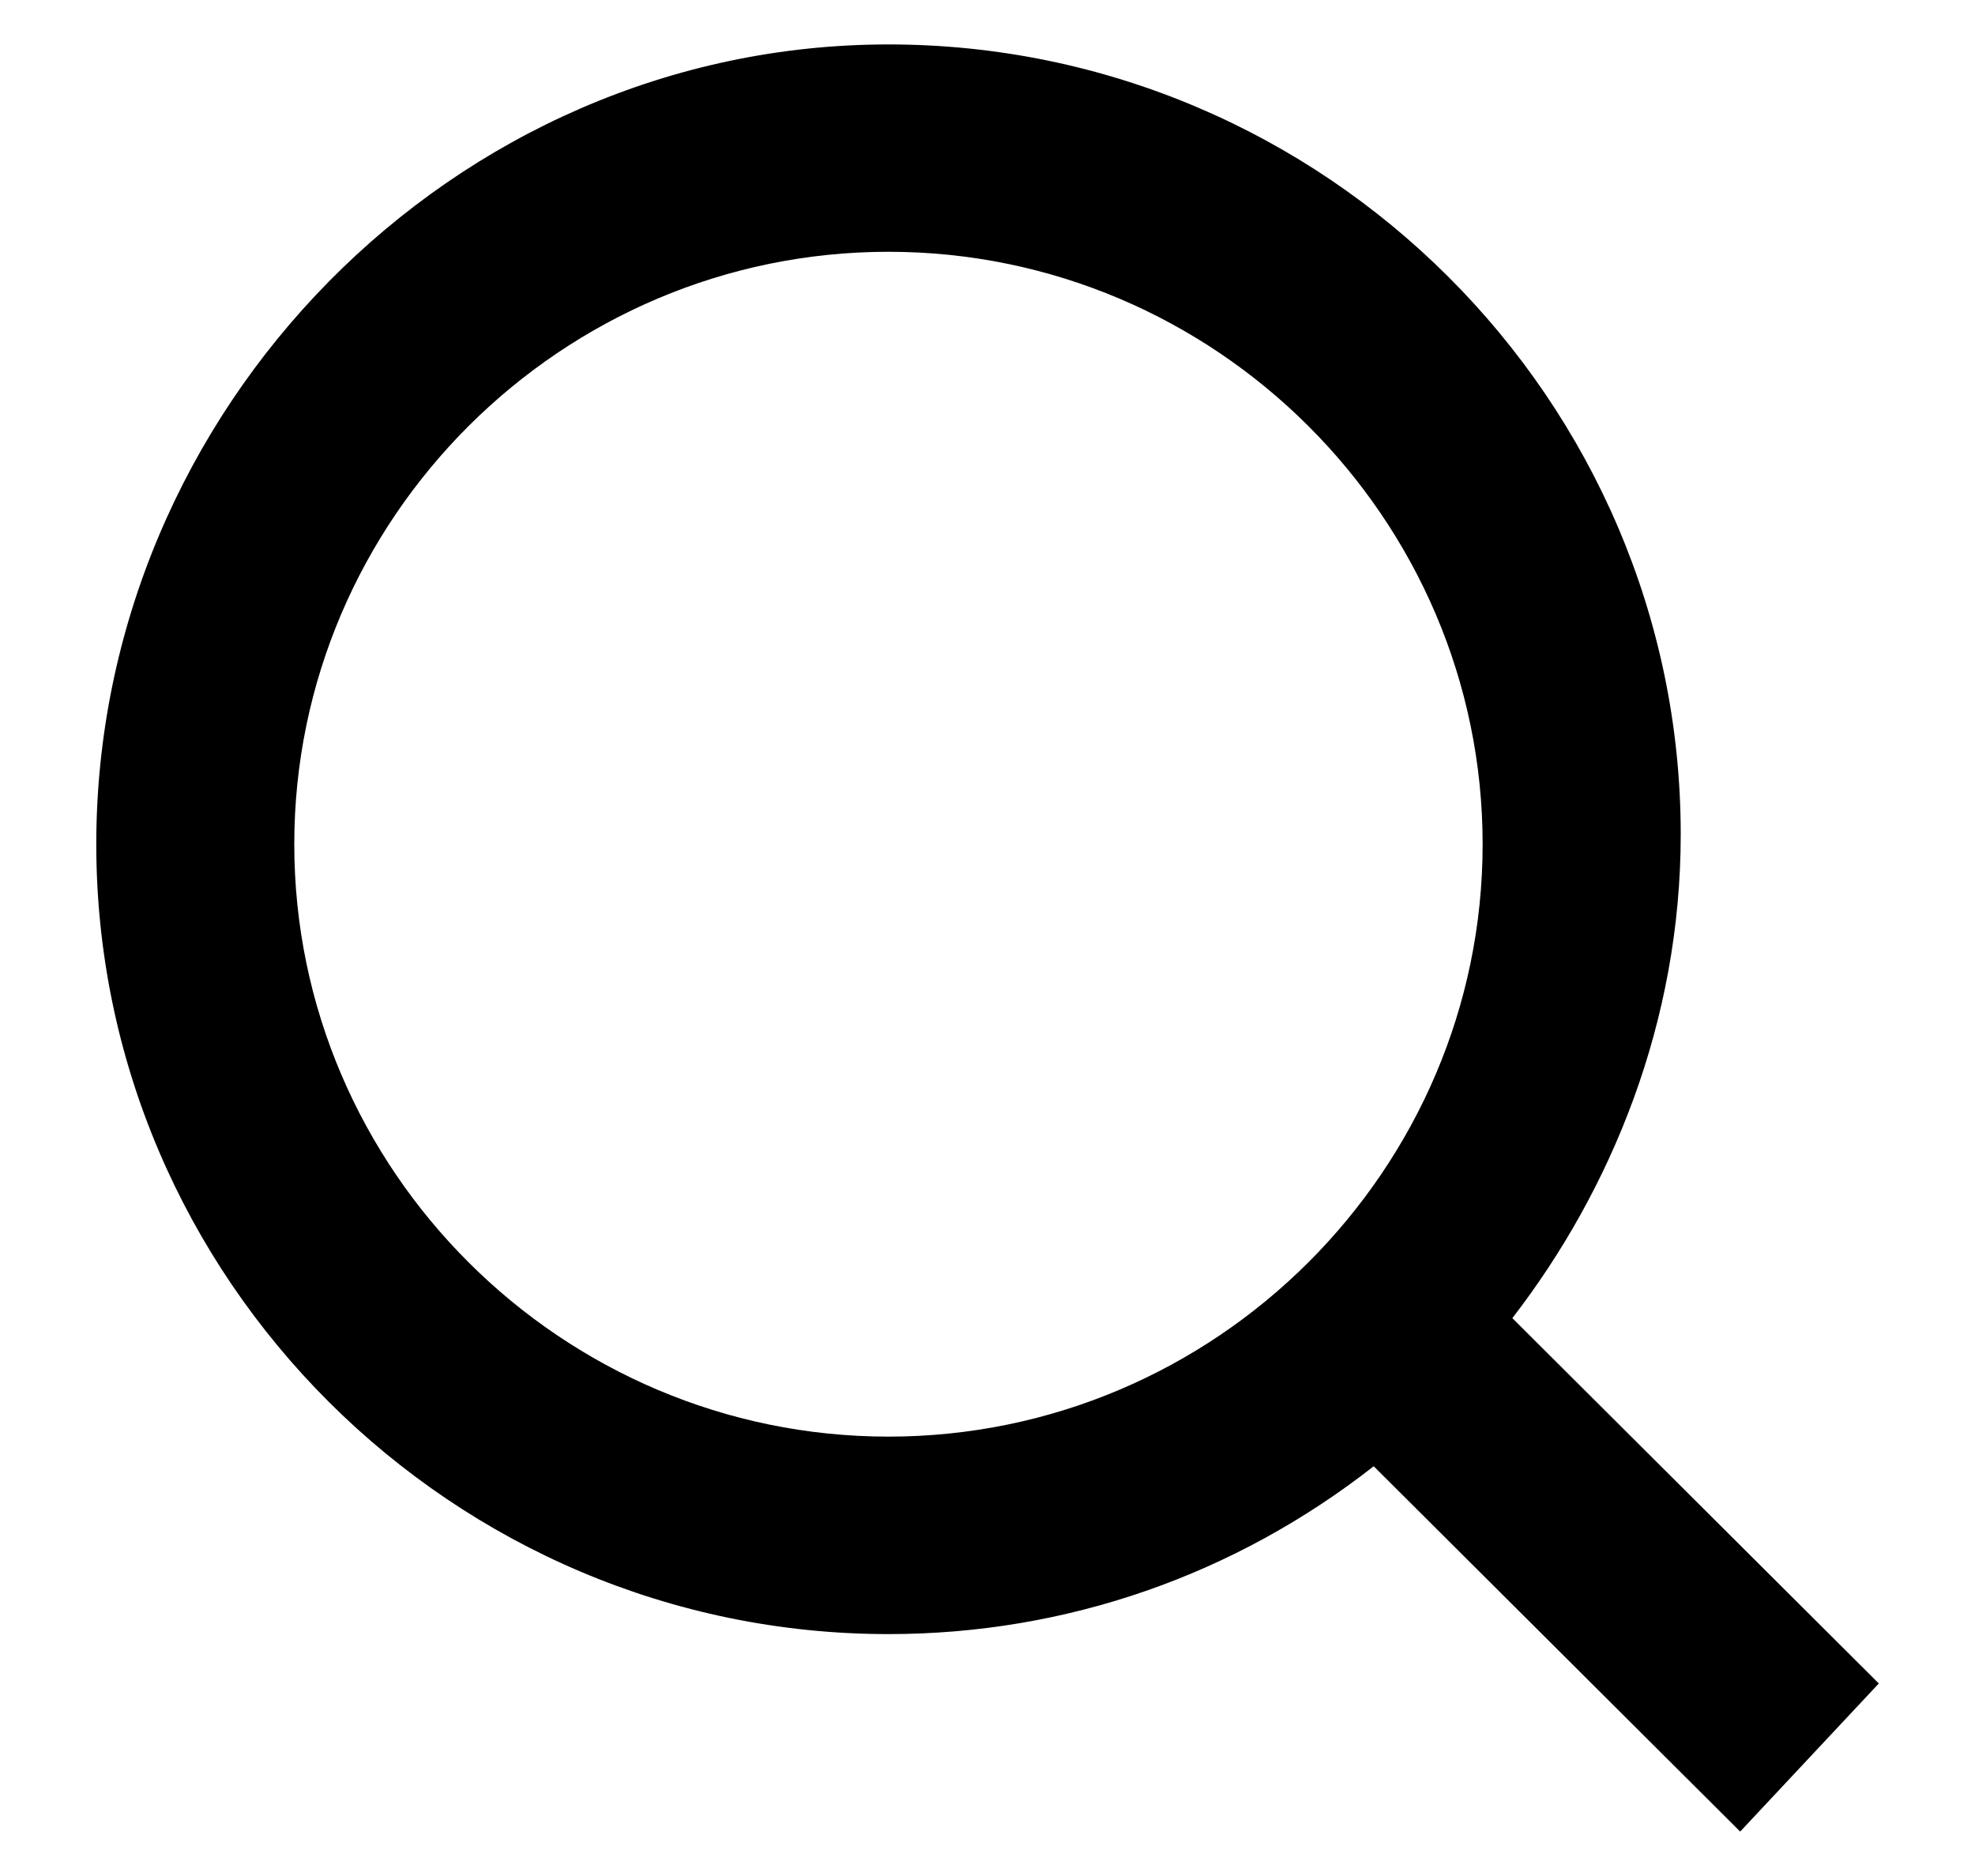
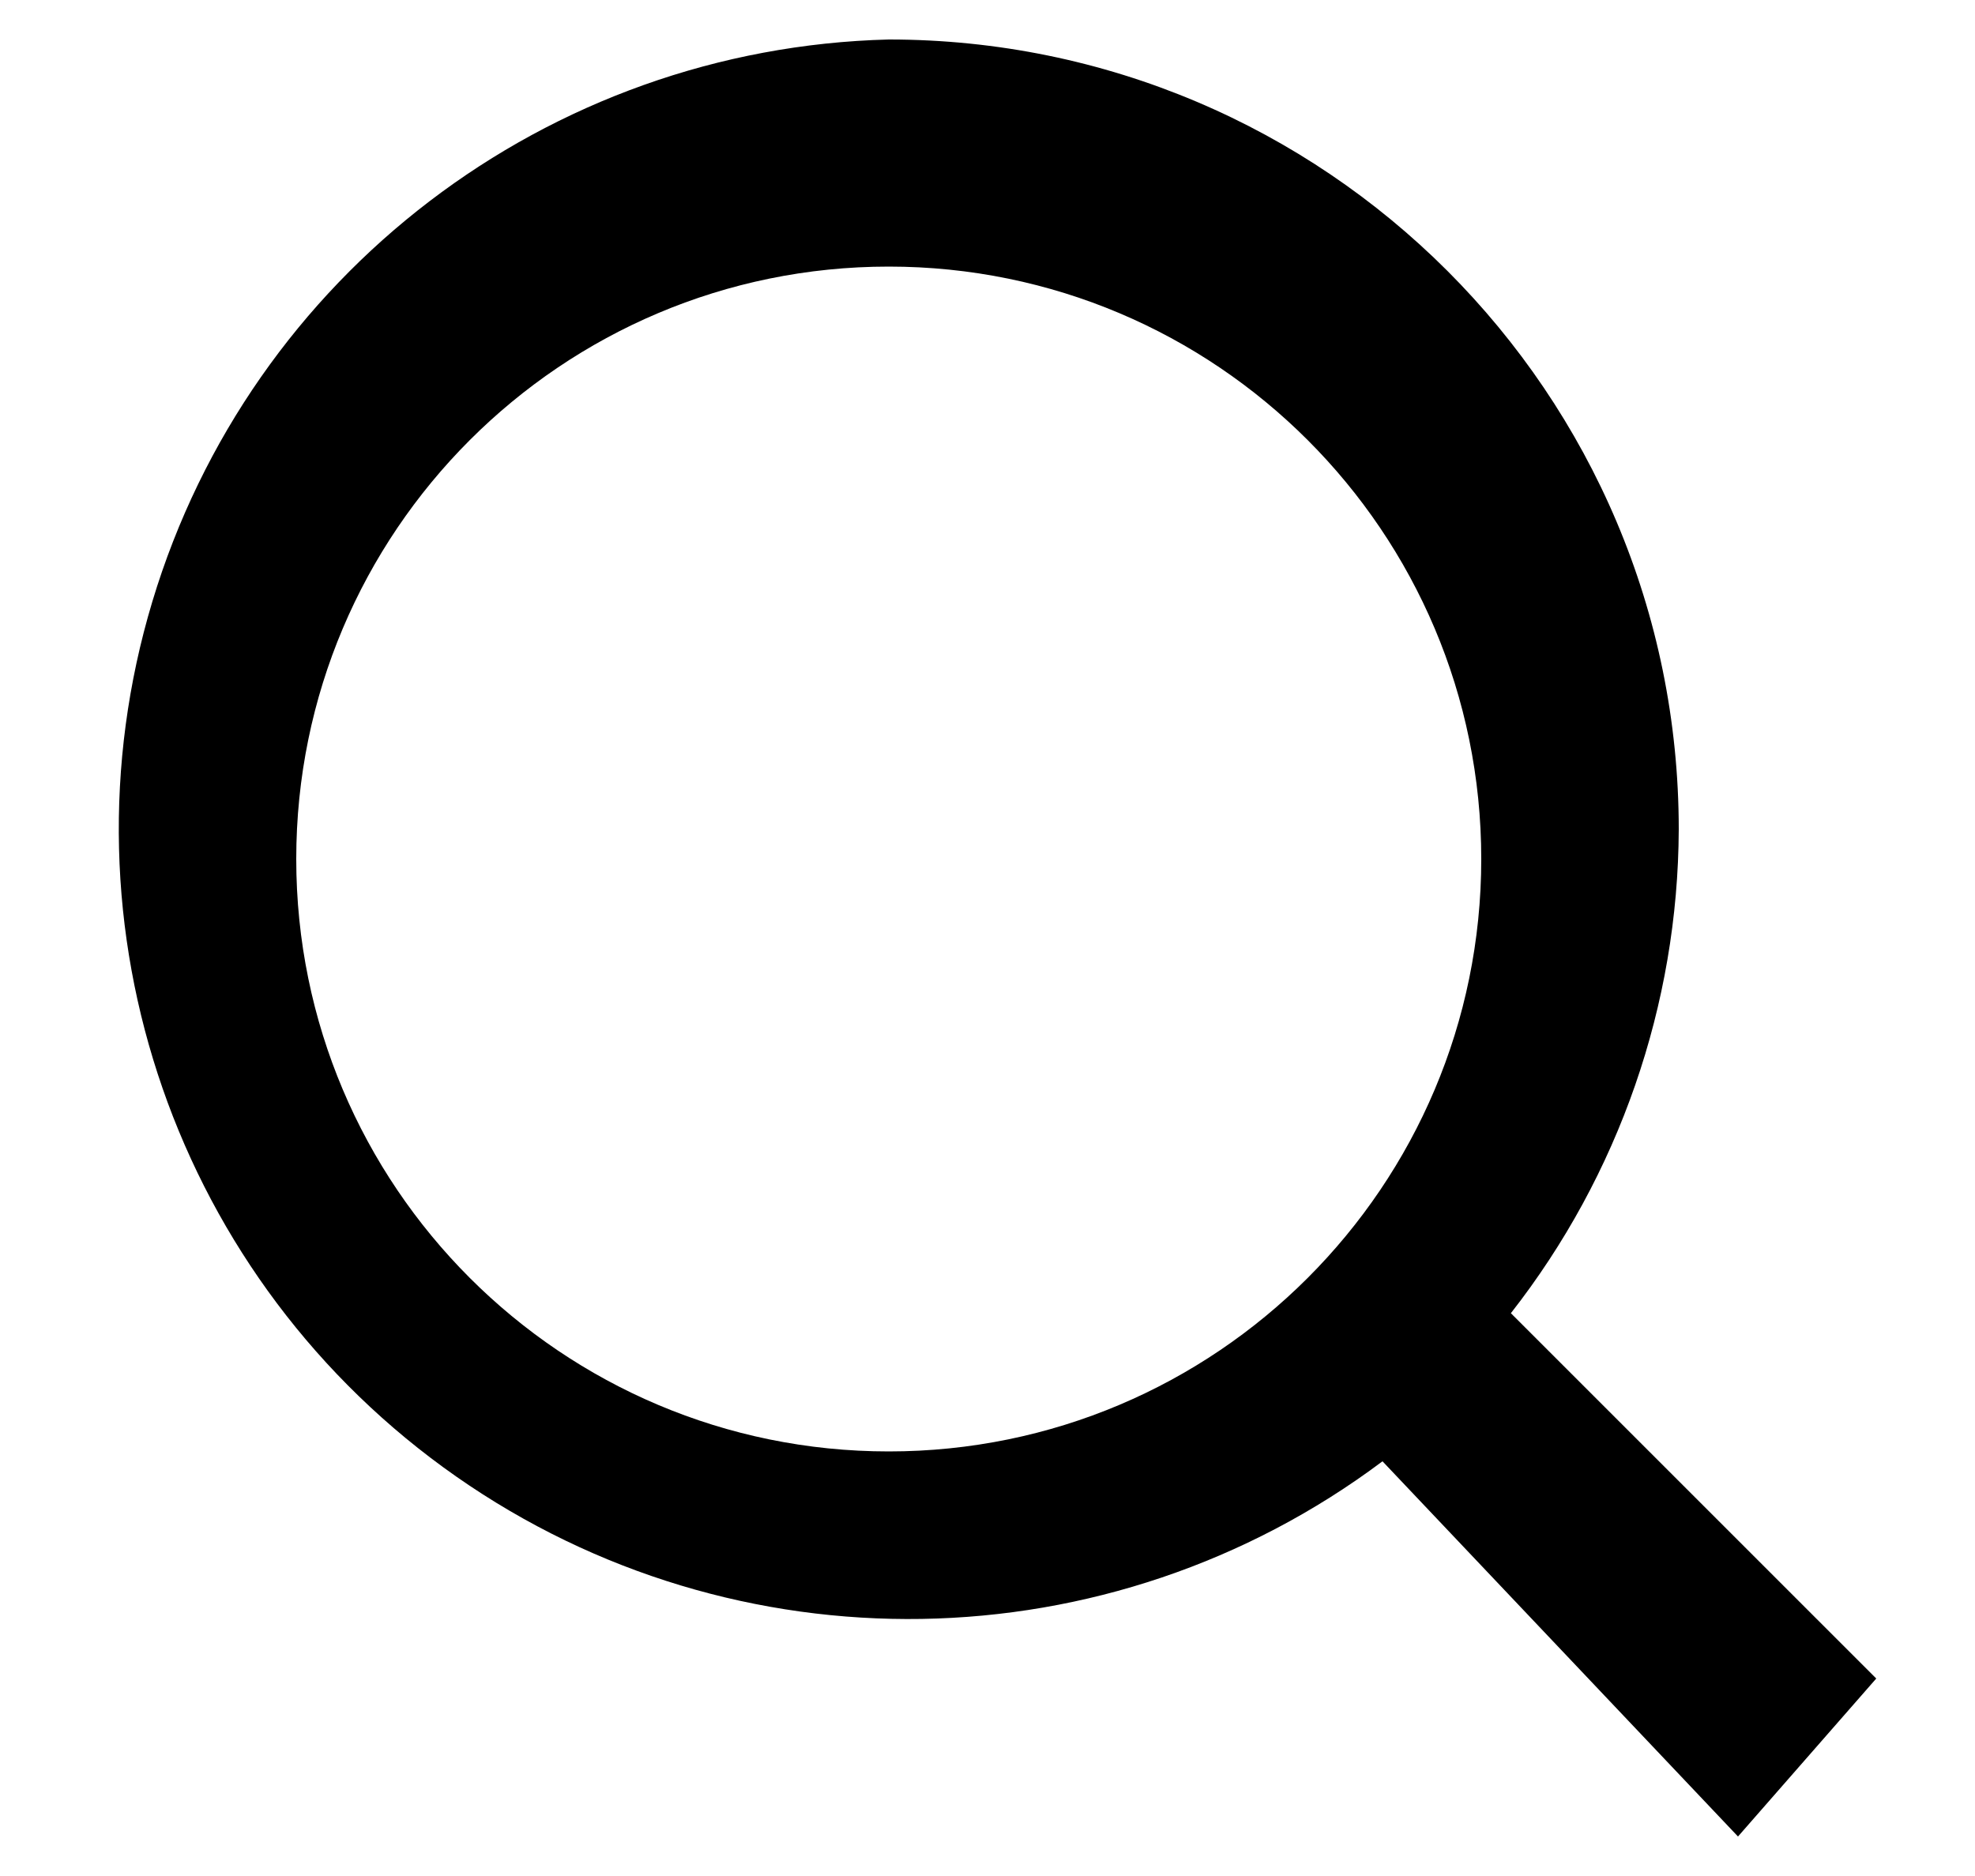
<svg xmlns="http://www.w3.org/2000/svg" width="20" height="19" viewBox="0 0 20 19" fill="none">
-   <path d="M19.026 17.05L15.315 13.35C16.318 12.05 17.02 10.35 17.02 8.45C17.02 4.05 13.41 0.45 8.997 0.45C4.585 0.45 0.975 4.15 0.975 8.55C0.975 12.95 4.585 16.55 8.997 16.55C10.802 16.55 12.507 15.95 13.911 14.85L17.622 18.55L19.026 17.05ZM8.997 14.55C5.688 14.55 2.98 11.85 2.98 8.55C2.98 5.25 5.688 2.55 8.997 2.55C12.307 2.55 15.014 5.25 15.014 8.55C15.014 11.85 12.307 14.55 8.997 14.55Z" fill="black" />
+   <path d="m19 17-3.7-3.7A8 8 0 0 0 17 8.4a8 8 0 0 0-8-8 8 8 0 1 0 5 14.4l3.6 3.8L19 17ZM9 14.7a6 6 0 0 1-6-6 6 6 0 0 1 12 0 6 6 0 0 1-6 6Z" fill="#000" />
</svg>
